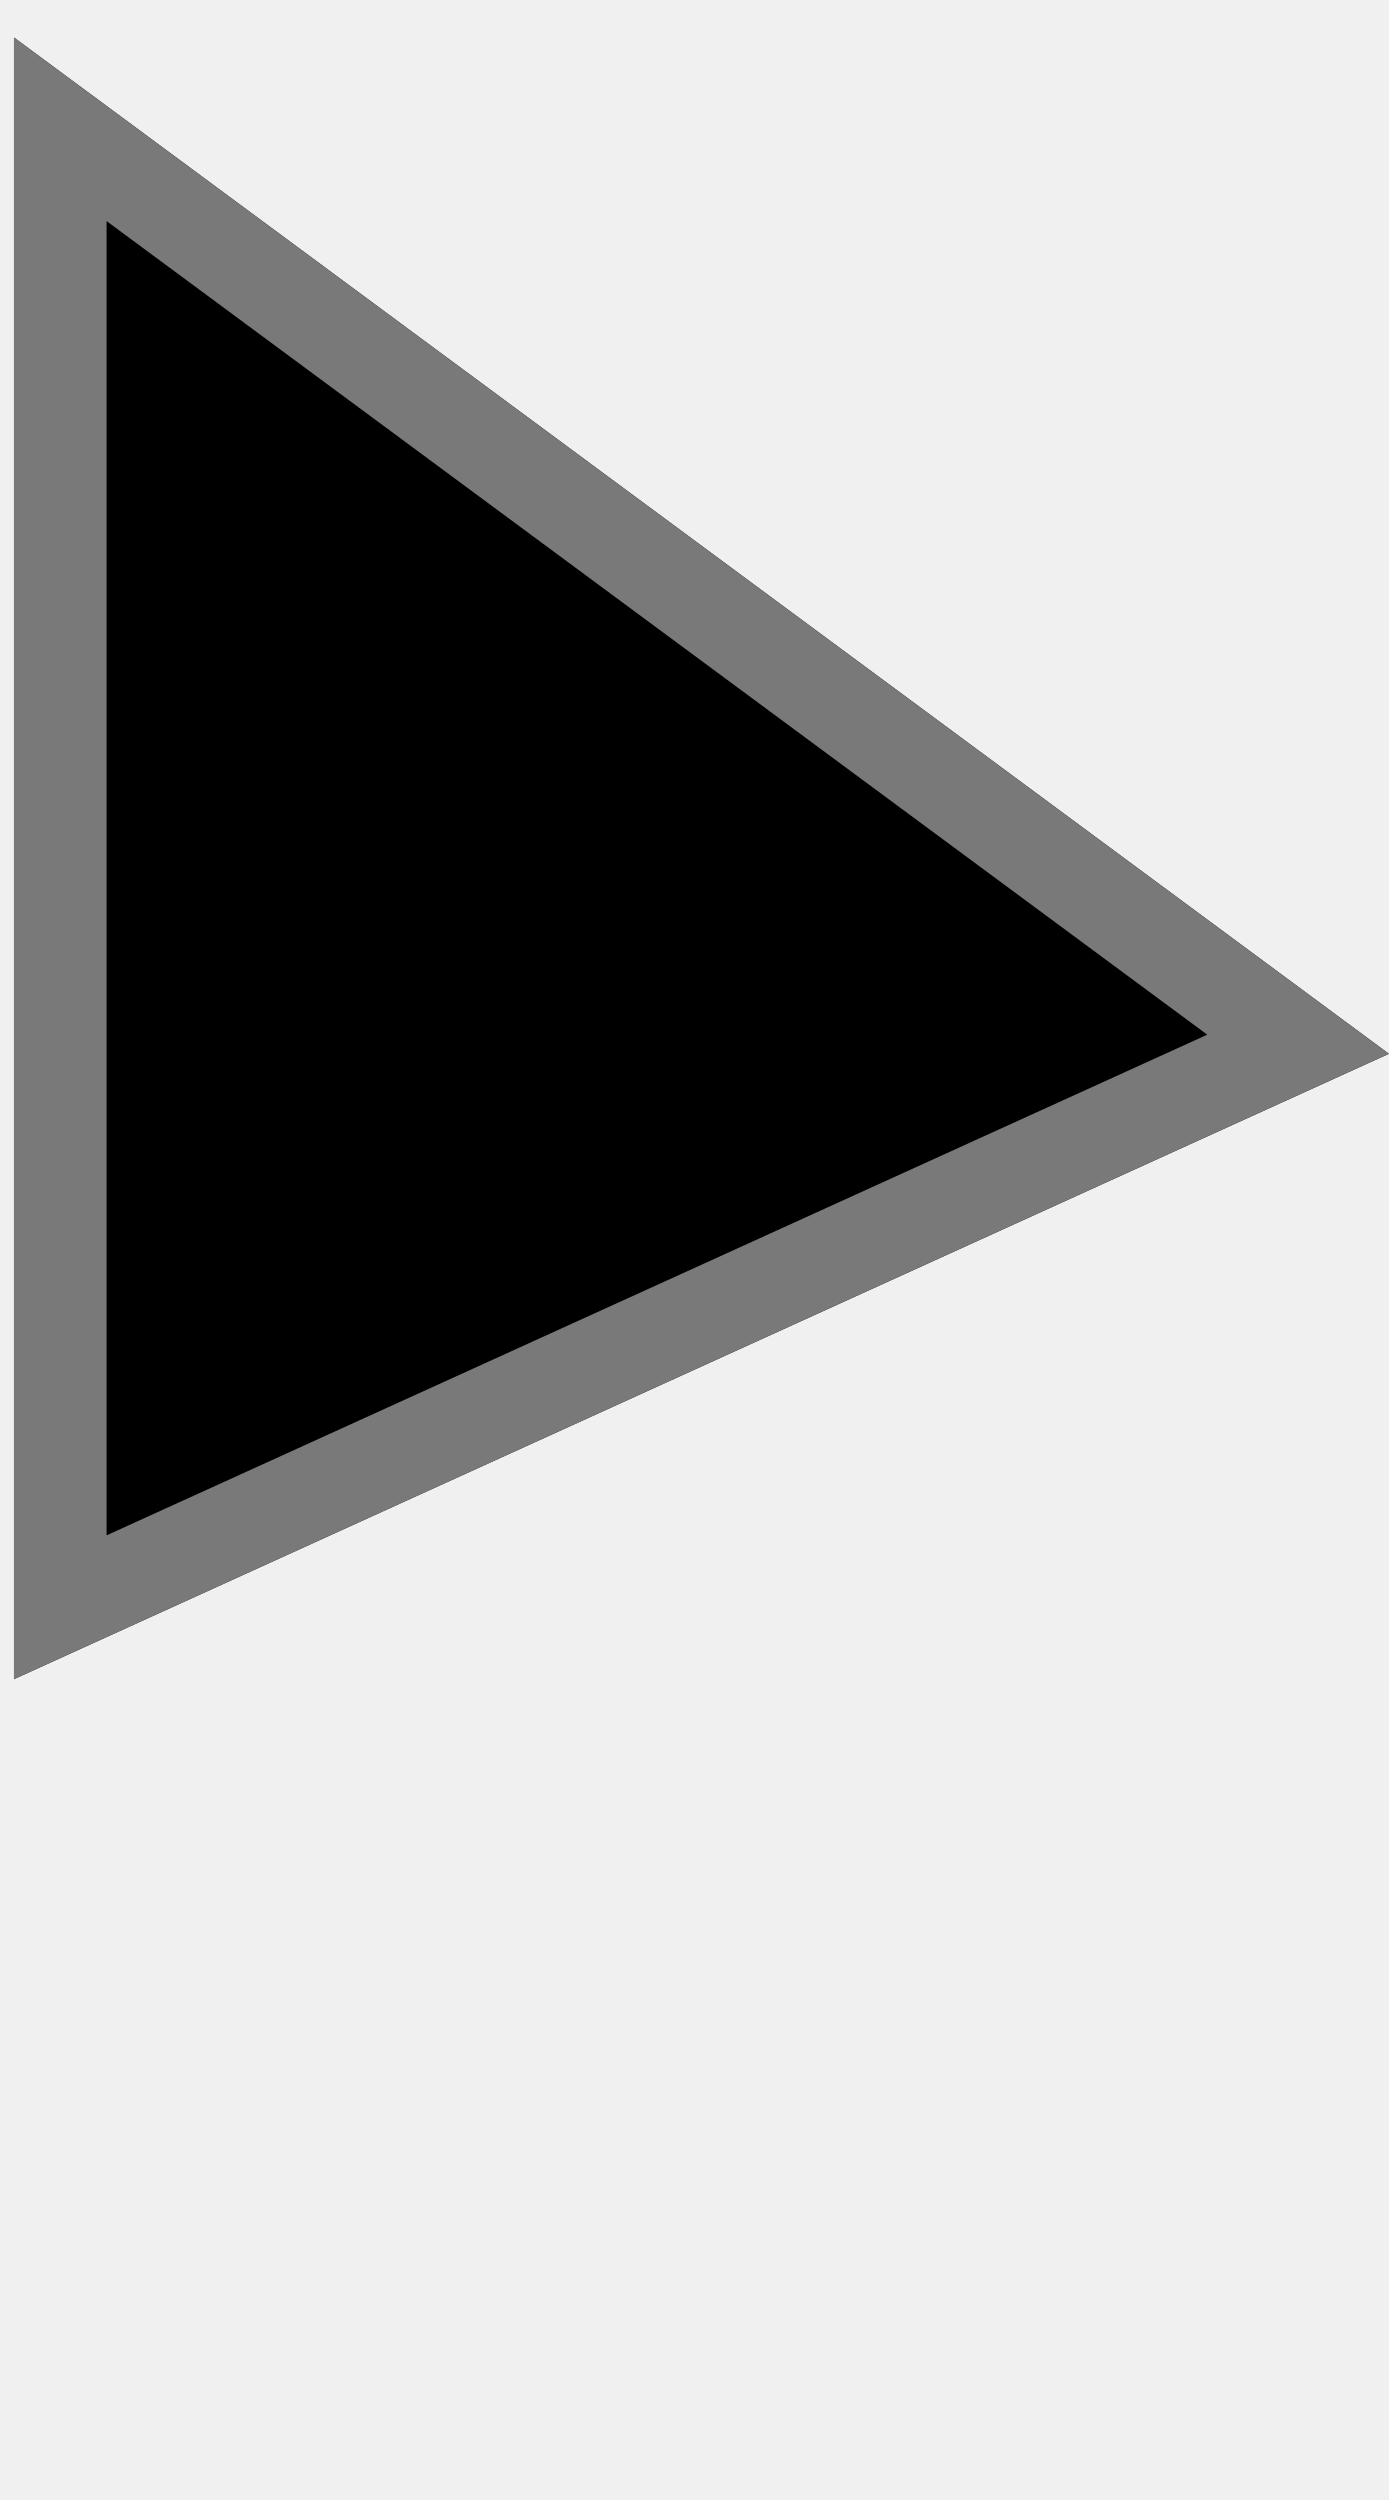
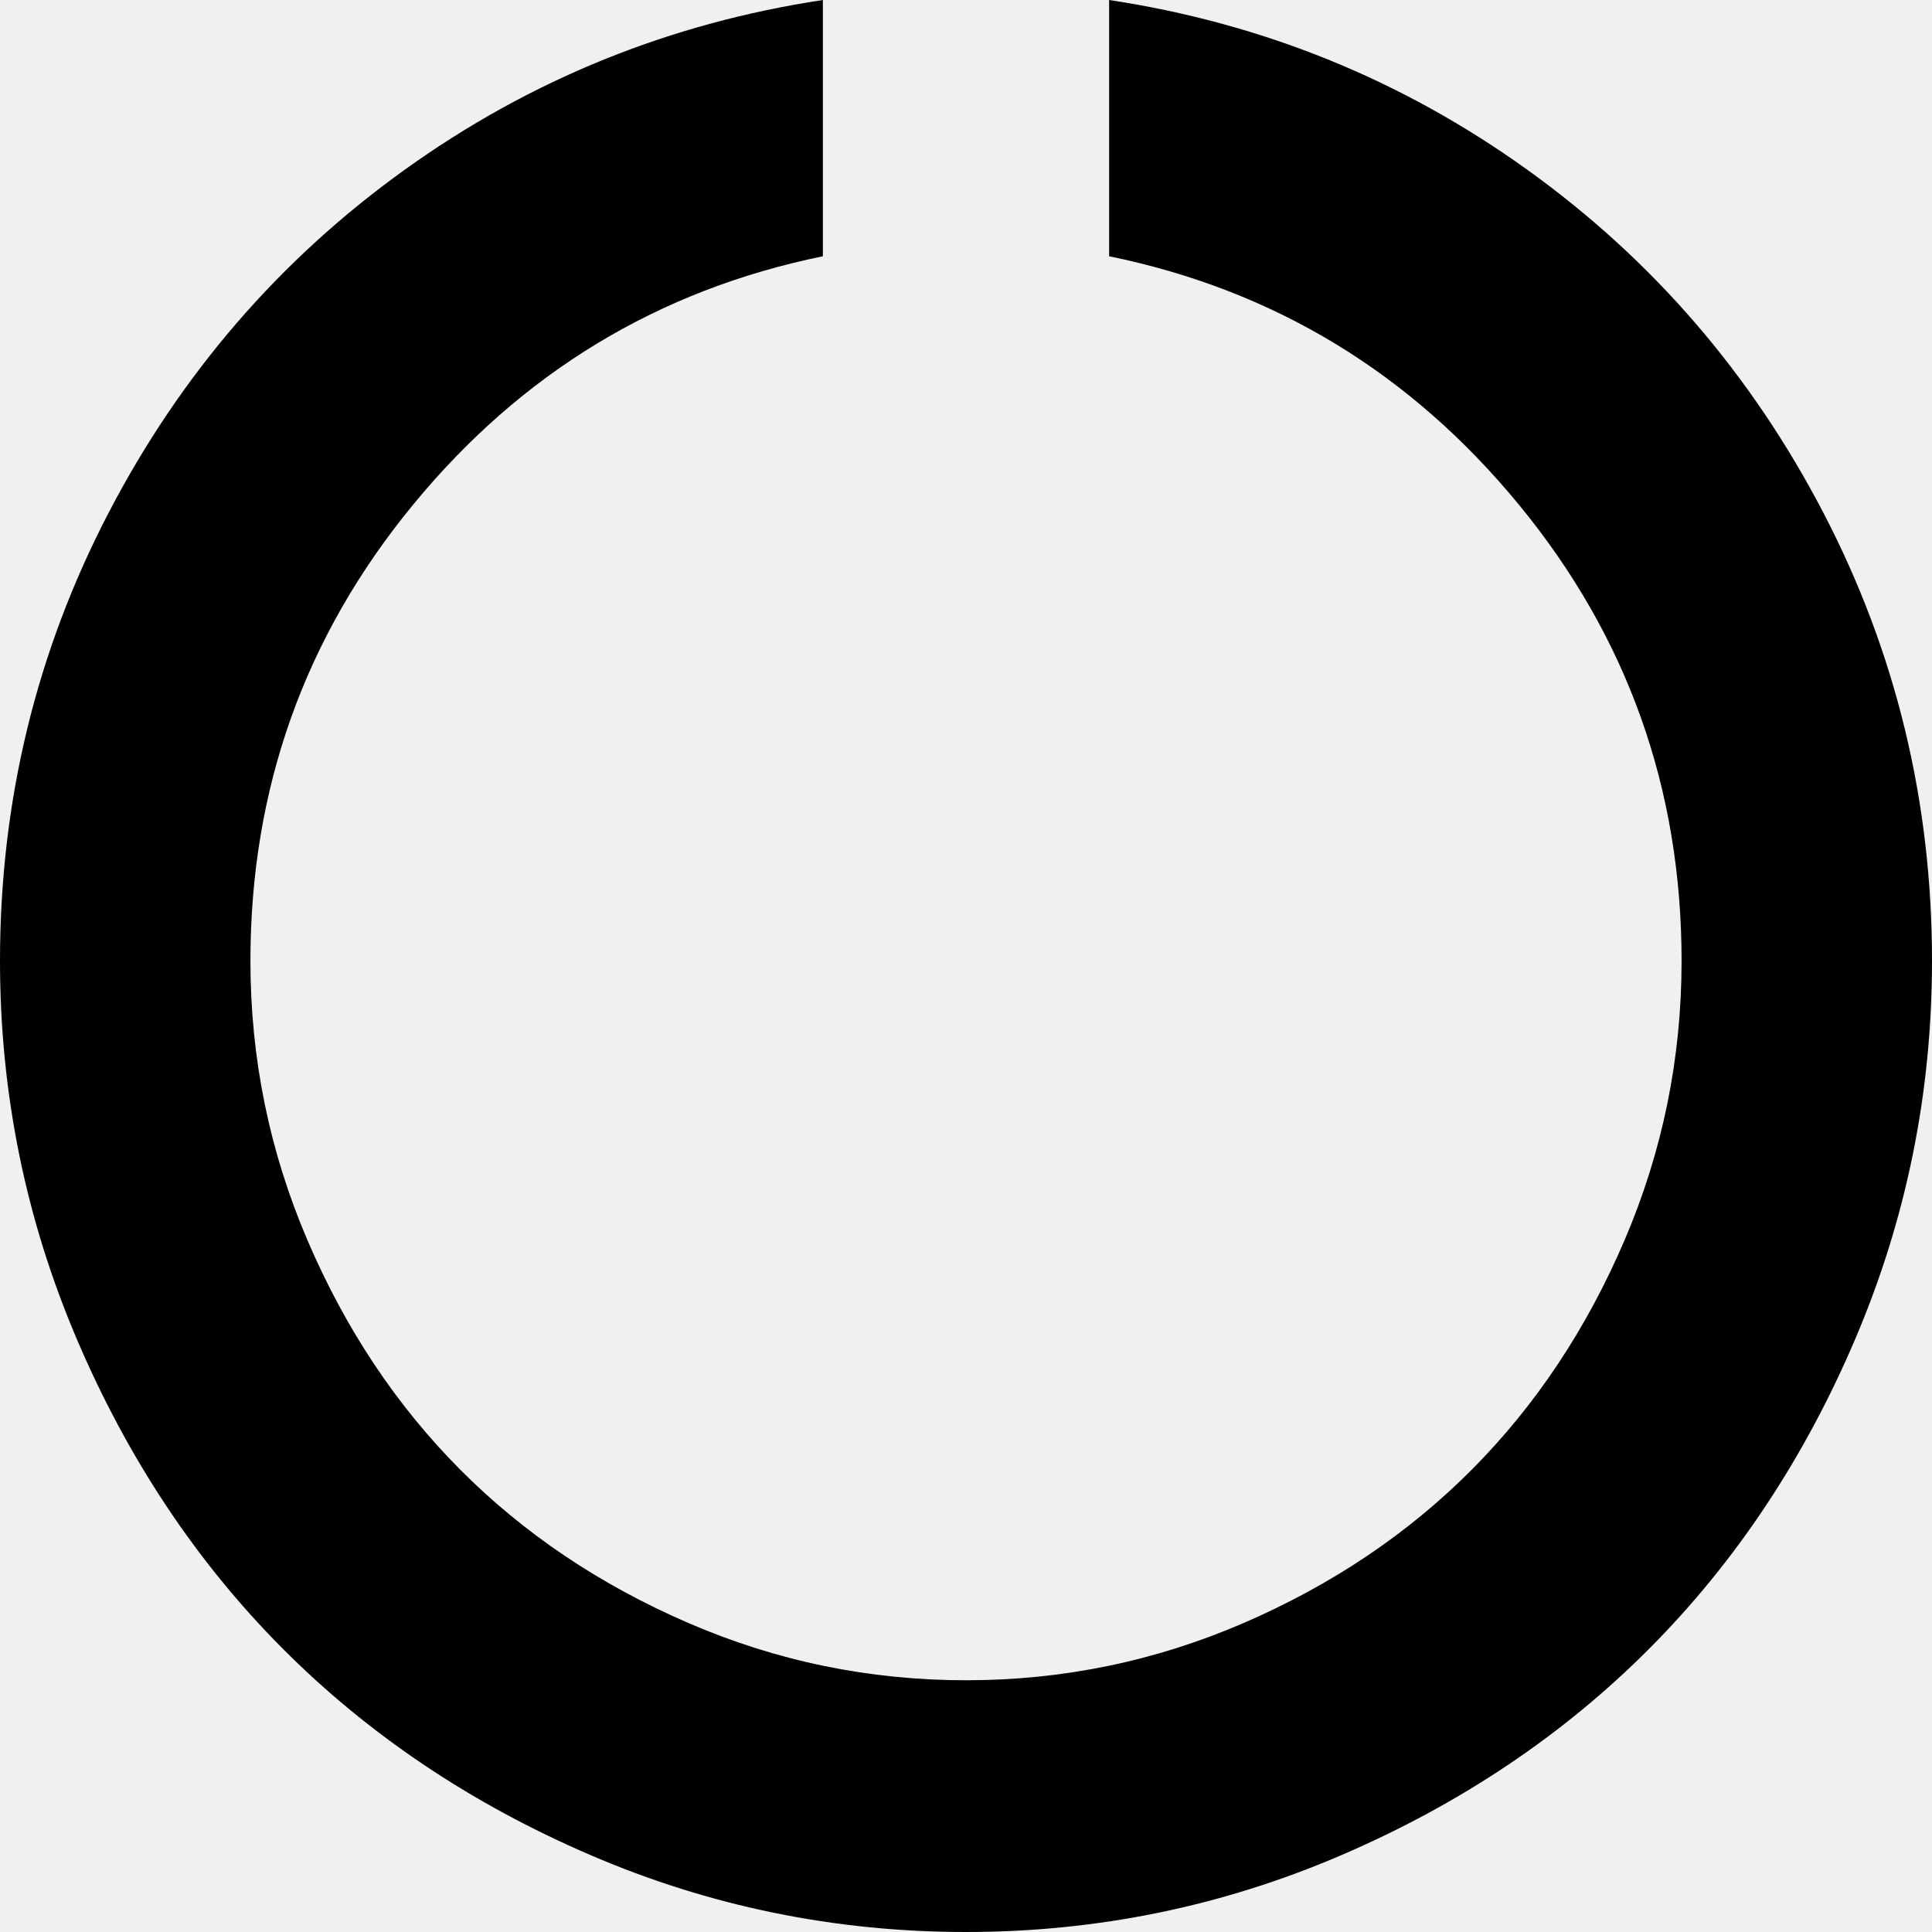
- <svg xmlns="http://www.w3.org/2000/svg" version="1.1" width="15px" height="27px">
-   <defs>
-     <mask fill="white" id="clip1">
-       <path d="M 0.151 0.405  L 15 11.381  L 0.151 18.135  L 0.151 26.578  L 0.151 0.405  Z " fill-rule="evenodd" />
-     </mask>
-   </defs>
-   <g transform="matrix(1 0 0 1 -345 -6105 )">
-     <path d="M 0.151 0.405  L 15 11.381  L 0.151 18.135  L 0.151 26.578  L 0.151 0.405  Z " fill-rule="nonzero" fill="#000000" stroke="none" transform="matrix(1 0 0 1 345 6105 )" />
-     <path d="M 0.151 0.405  L 15 11.381  L 0.151 18.135  L 0.151 26.578  L 0.151 0.405  Z " stroke-width="2" stroke="#797979" fill="none" transform="matrix(1 0 0 1 345 6105 )" mask="url(#clip1)" />
+ <svg xmlns="http://www.w3.org/2000/svg" version="1.1" width="50px" height="50px">
+   <g transform="matrix(1 0 0 1 -1540 -4339 )">
+     <path d="M 47.193 13.278  C 49.064 16.875  50 20.739  50 24.869  C 50 28.282  49.339 31.54  48.018 34.642  C 46.697 37.745  44.922 40.416  42.694 42.656  C 40.466 44.895  37.809 46.679  34.722 48.008  C 31.636 49.336  28.395 50  25 50  C 21.605 50  18.364 49.336  15.278 48.008  C 12.191 46.679  9.534 44.895  7.306 42.656  C 5.078 40.416  3.303 37.745  1.982 34.642  C 0.661 31.54  0 28.282  0 24.869  C 0 20.739  0.936 16.875  2.807 13.278  C 4.678 9.681  7.234 6.719  10.475 4.392  C 13.715 2.065  17.323 0.601  21.296 0  L 21.296 6.632  C 17.033 7.504  13.498 9.647  10.692 13.06  C 7.885 16.473  6.481 20.409  6.481 24.869  C 6.481 27.39  6.973 29.799  7.957 32.097  C 8.941 34.395  10.258 36.373  11.907 38.031  C 13.556 39.689  15.524 41.012  17.81 42.001  C 20.095 42.99  22.492 43.485  25 43.485  C 27.508 43.485  29.905 42.99  32.19 42.001  C 34.476 41.012  36.444 39.689  38.093 38.031  C 39.742 36.373  41.059 34.395  42.043 32.097  C 43.027 29.799  43.519 27.39  43.519 24.869  C 43.519 20.409  42.115 16.473  39.308 13.06  C 36.502 9.647  32.967 7.504  28.704 6.632  L 28.704 0  C 32.677 0.601  36.285 2.065  39.525 4.392  C 42.766 6.719  45.322 9.681  47.193 13.278  Z " fill-rule="nonzero" fill="#000000" stroke="none" transform="matrix(1 0 0 1 1540 4339 )" />
  </g>
</svg>
